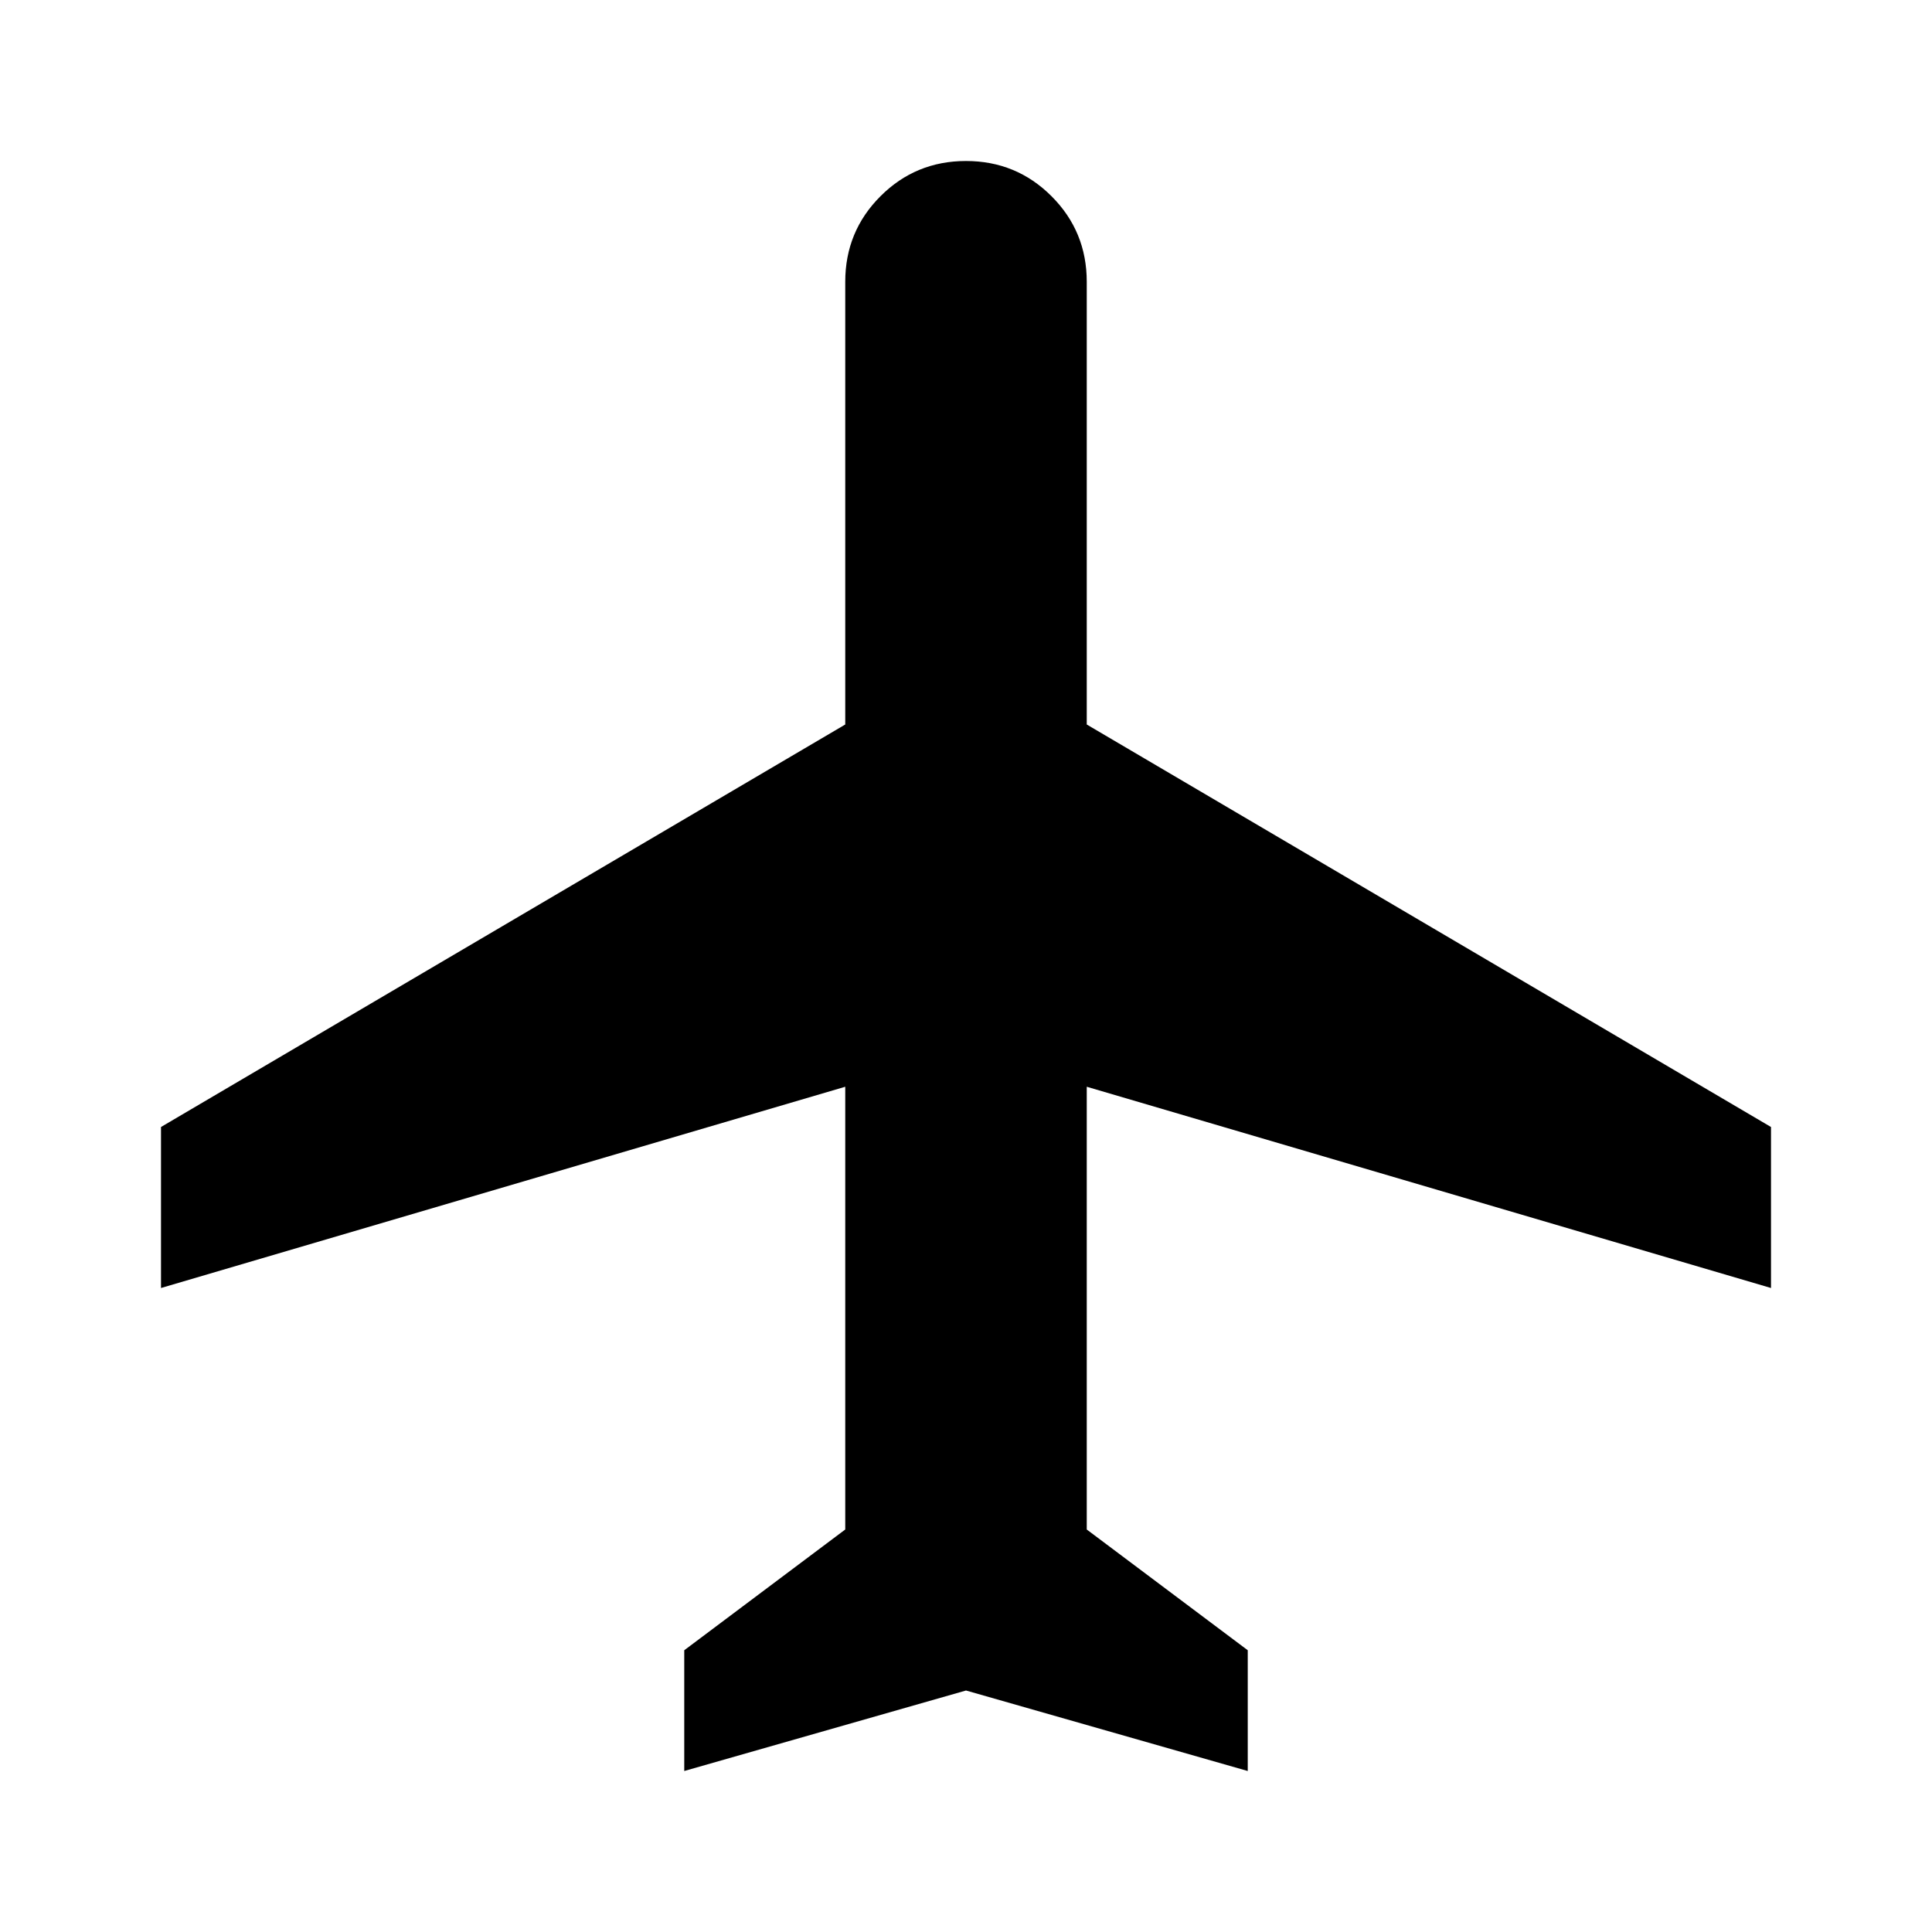
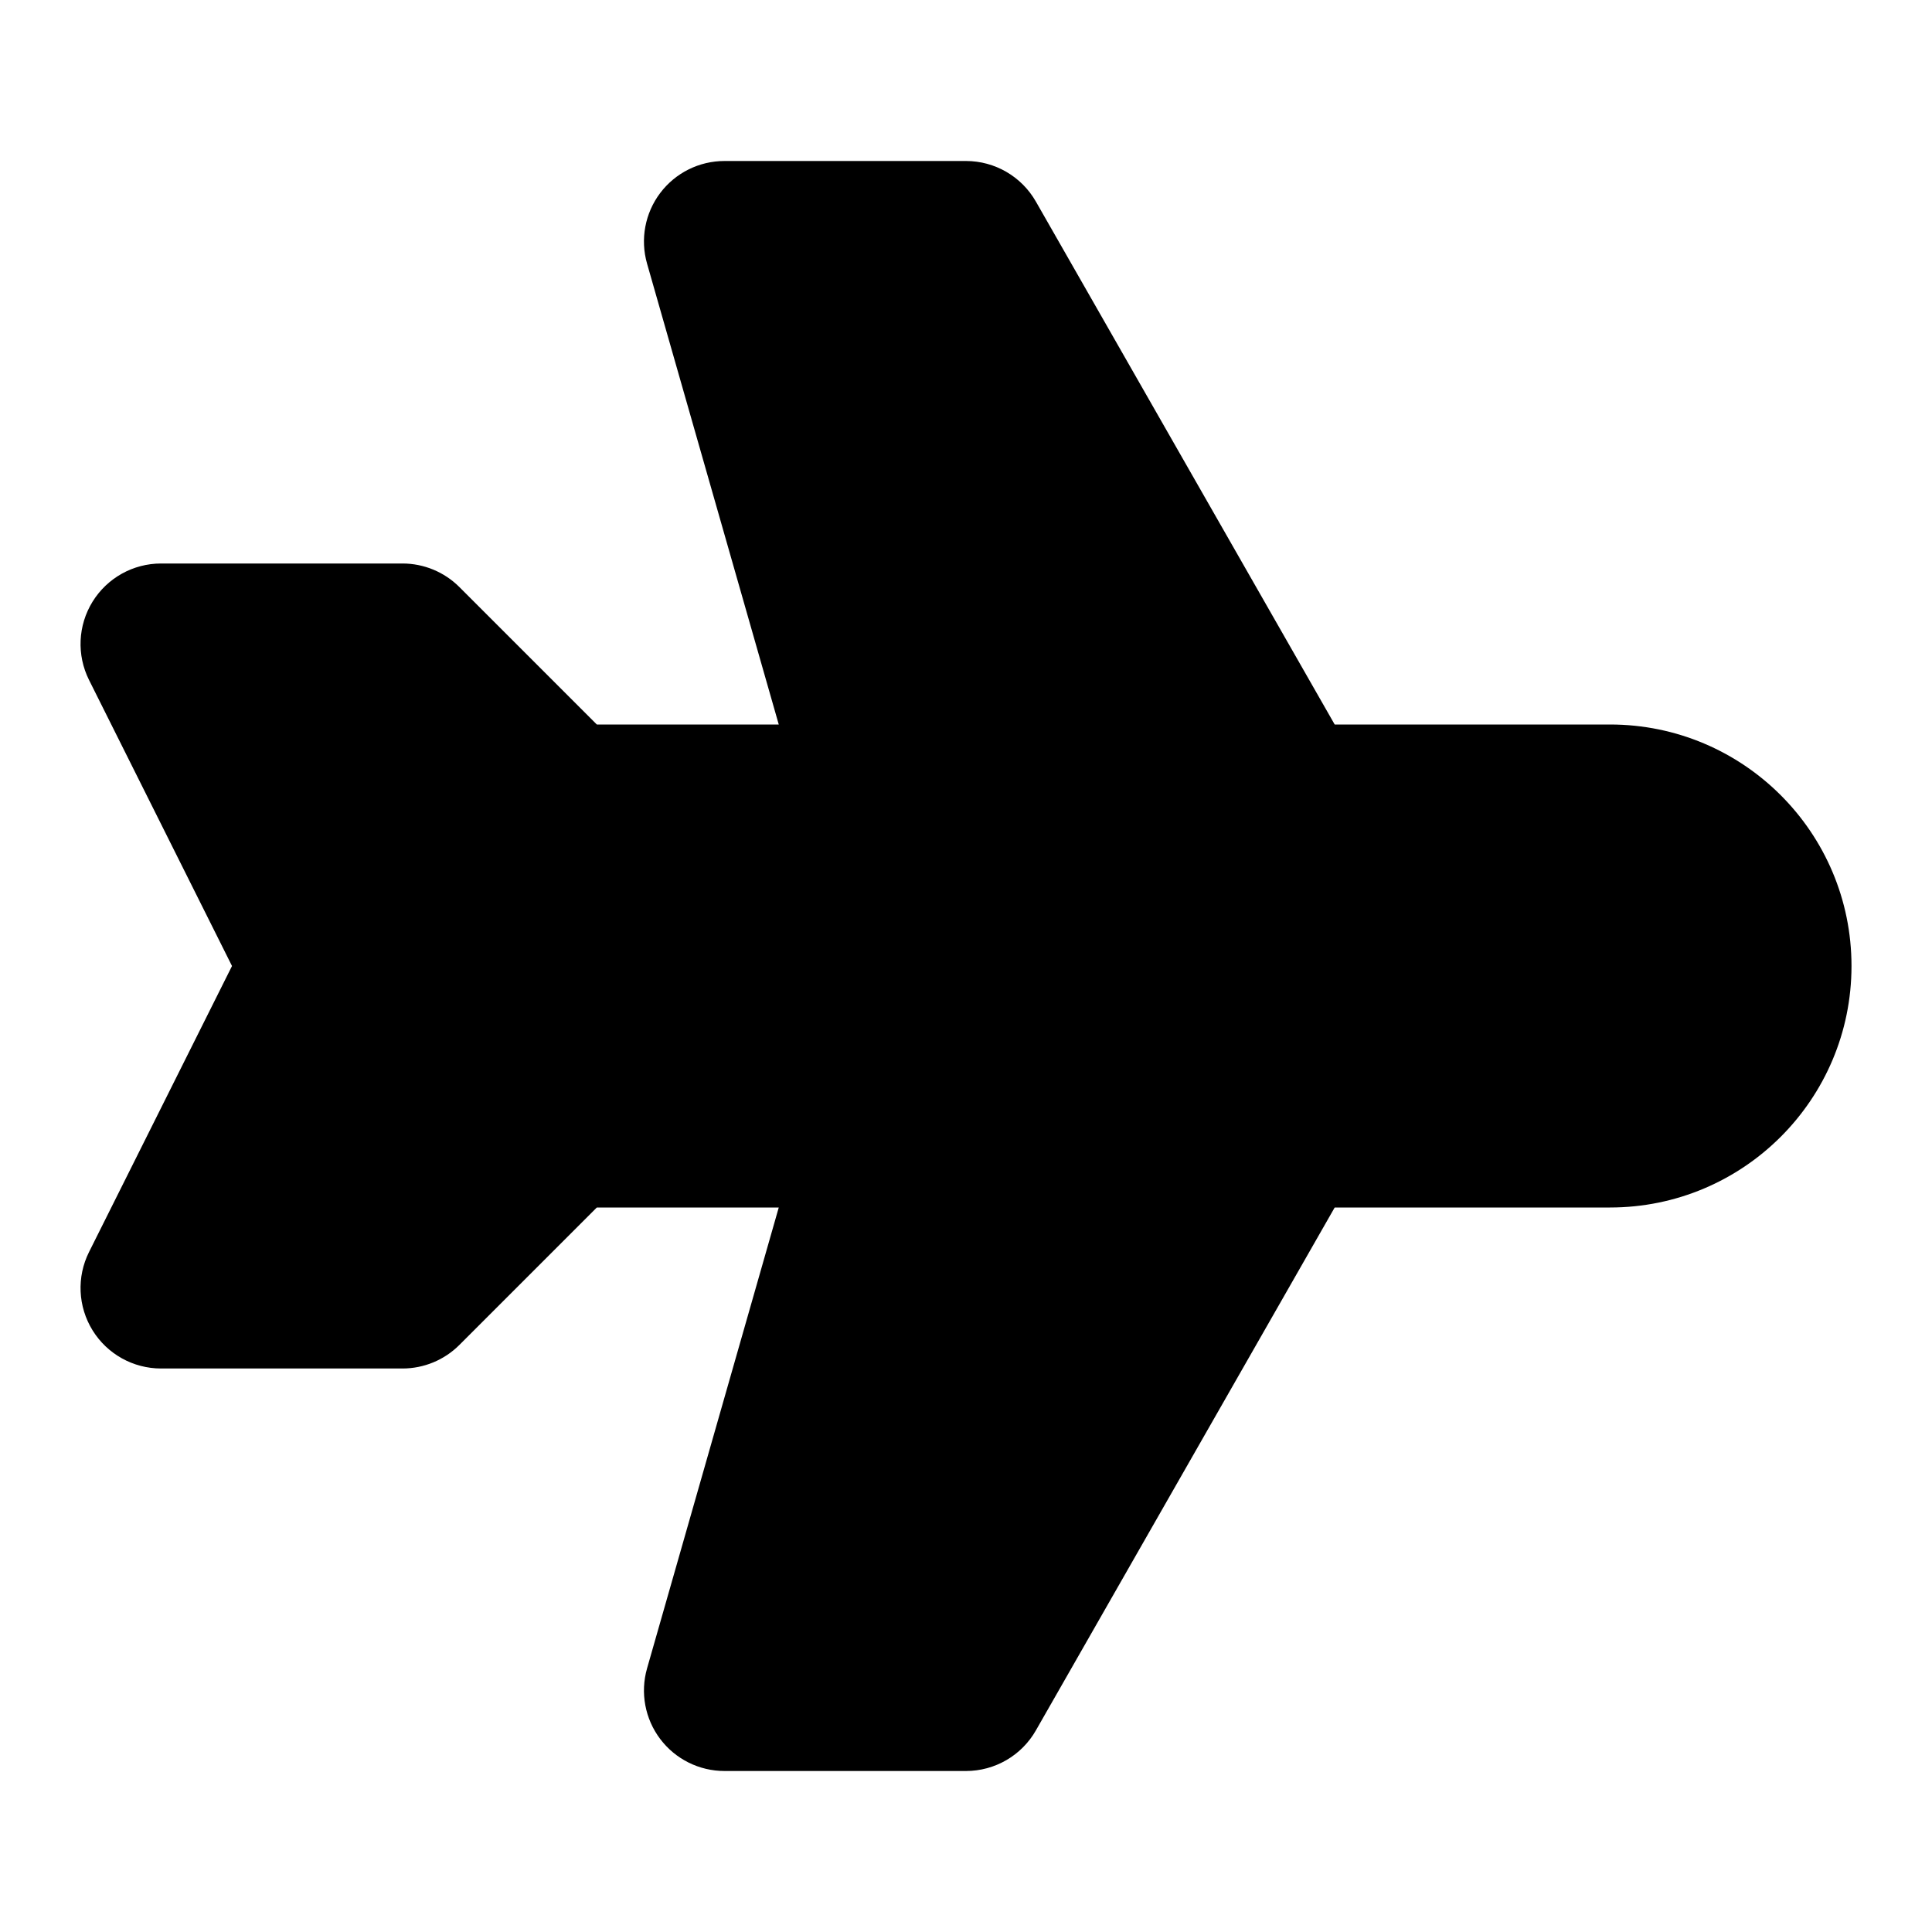
- <svg xmlns="http://www.w3.org/2000/svg" width="24" height="24" viewBox="0 -960 960 960" fill="currentColor">
-   <path d="M340-80v-60l80-60v-220L80-320v-80l340-200v-220q0-25 17.5-42.5T480-880q25 0 42.5 17.5T540-820v220l340 200v80L540-420v220l80 60v60l-140-40-140 40Z" fill="currentColor" />
+ <svg xmlns="http://www.w3.org/2000/svg" width="24" height="24" viewBox="0 0 24 24" fill="currentColor" class="icon icon-tabler icons-tabler-filled icon-tabler-plane">
+   <path stroke="none" d="M0 0h24v24H0z" fill="none" />
+   <path d="M12.868 2.504l3.712 6.496h3.42a3 3 0 0 1 0 6h-3.42l-3.712 6.496a1 1 0 0 1 -.868 .504h-3a1 1 0 0 1 -.962 -1.275l1.636 -5.725h-2.26l-1.707 1.707a1 1 0 0 1 -.707 .293h-3a1 1 0 0 1 -.894 -1.447l1.776 -3.553l-1.776 -3.553a1 1 0 0 1 .894 -1.447h3a1 1 0 0 1 .707 .293l1.707 1.707h2.26l-1.636 -5.725a1 1 0 0 1 .962 -1.275h3a1 1 0 0 1 .868 .504" />
</svg>
